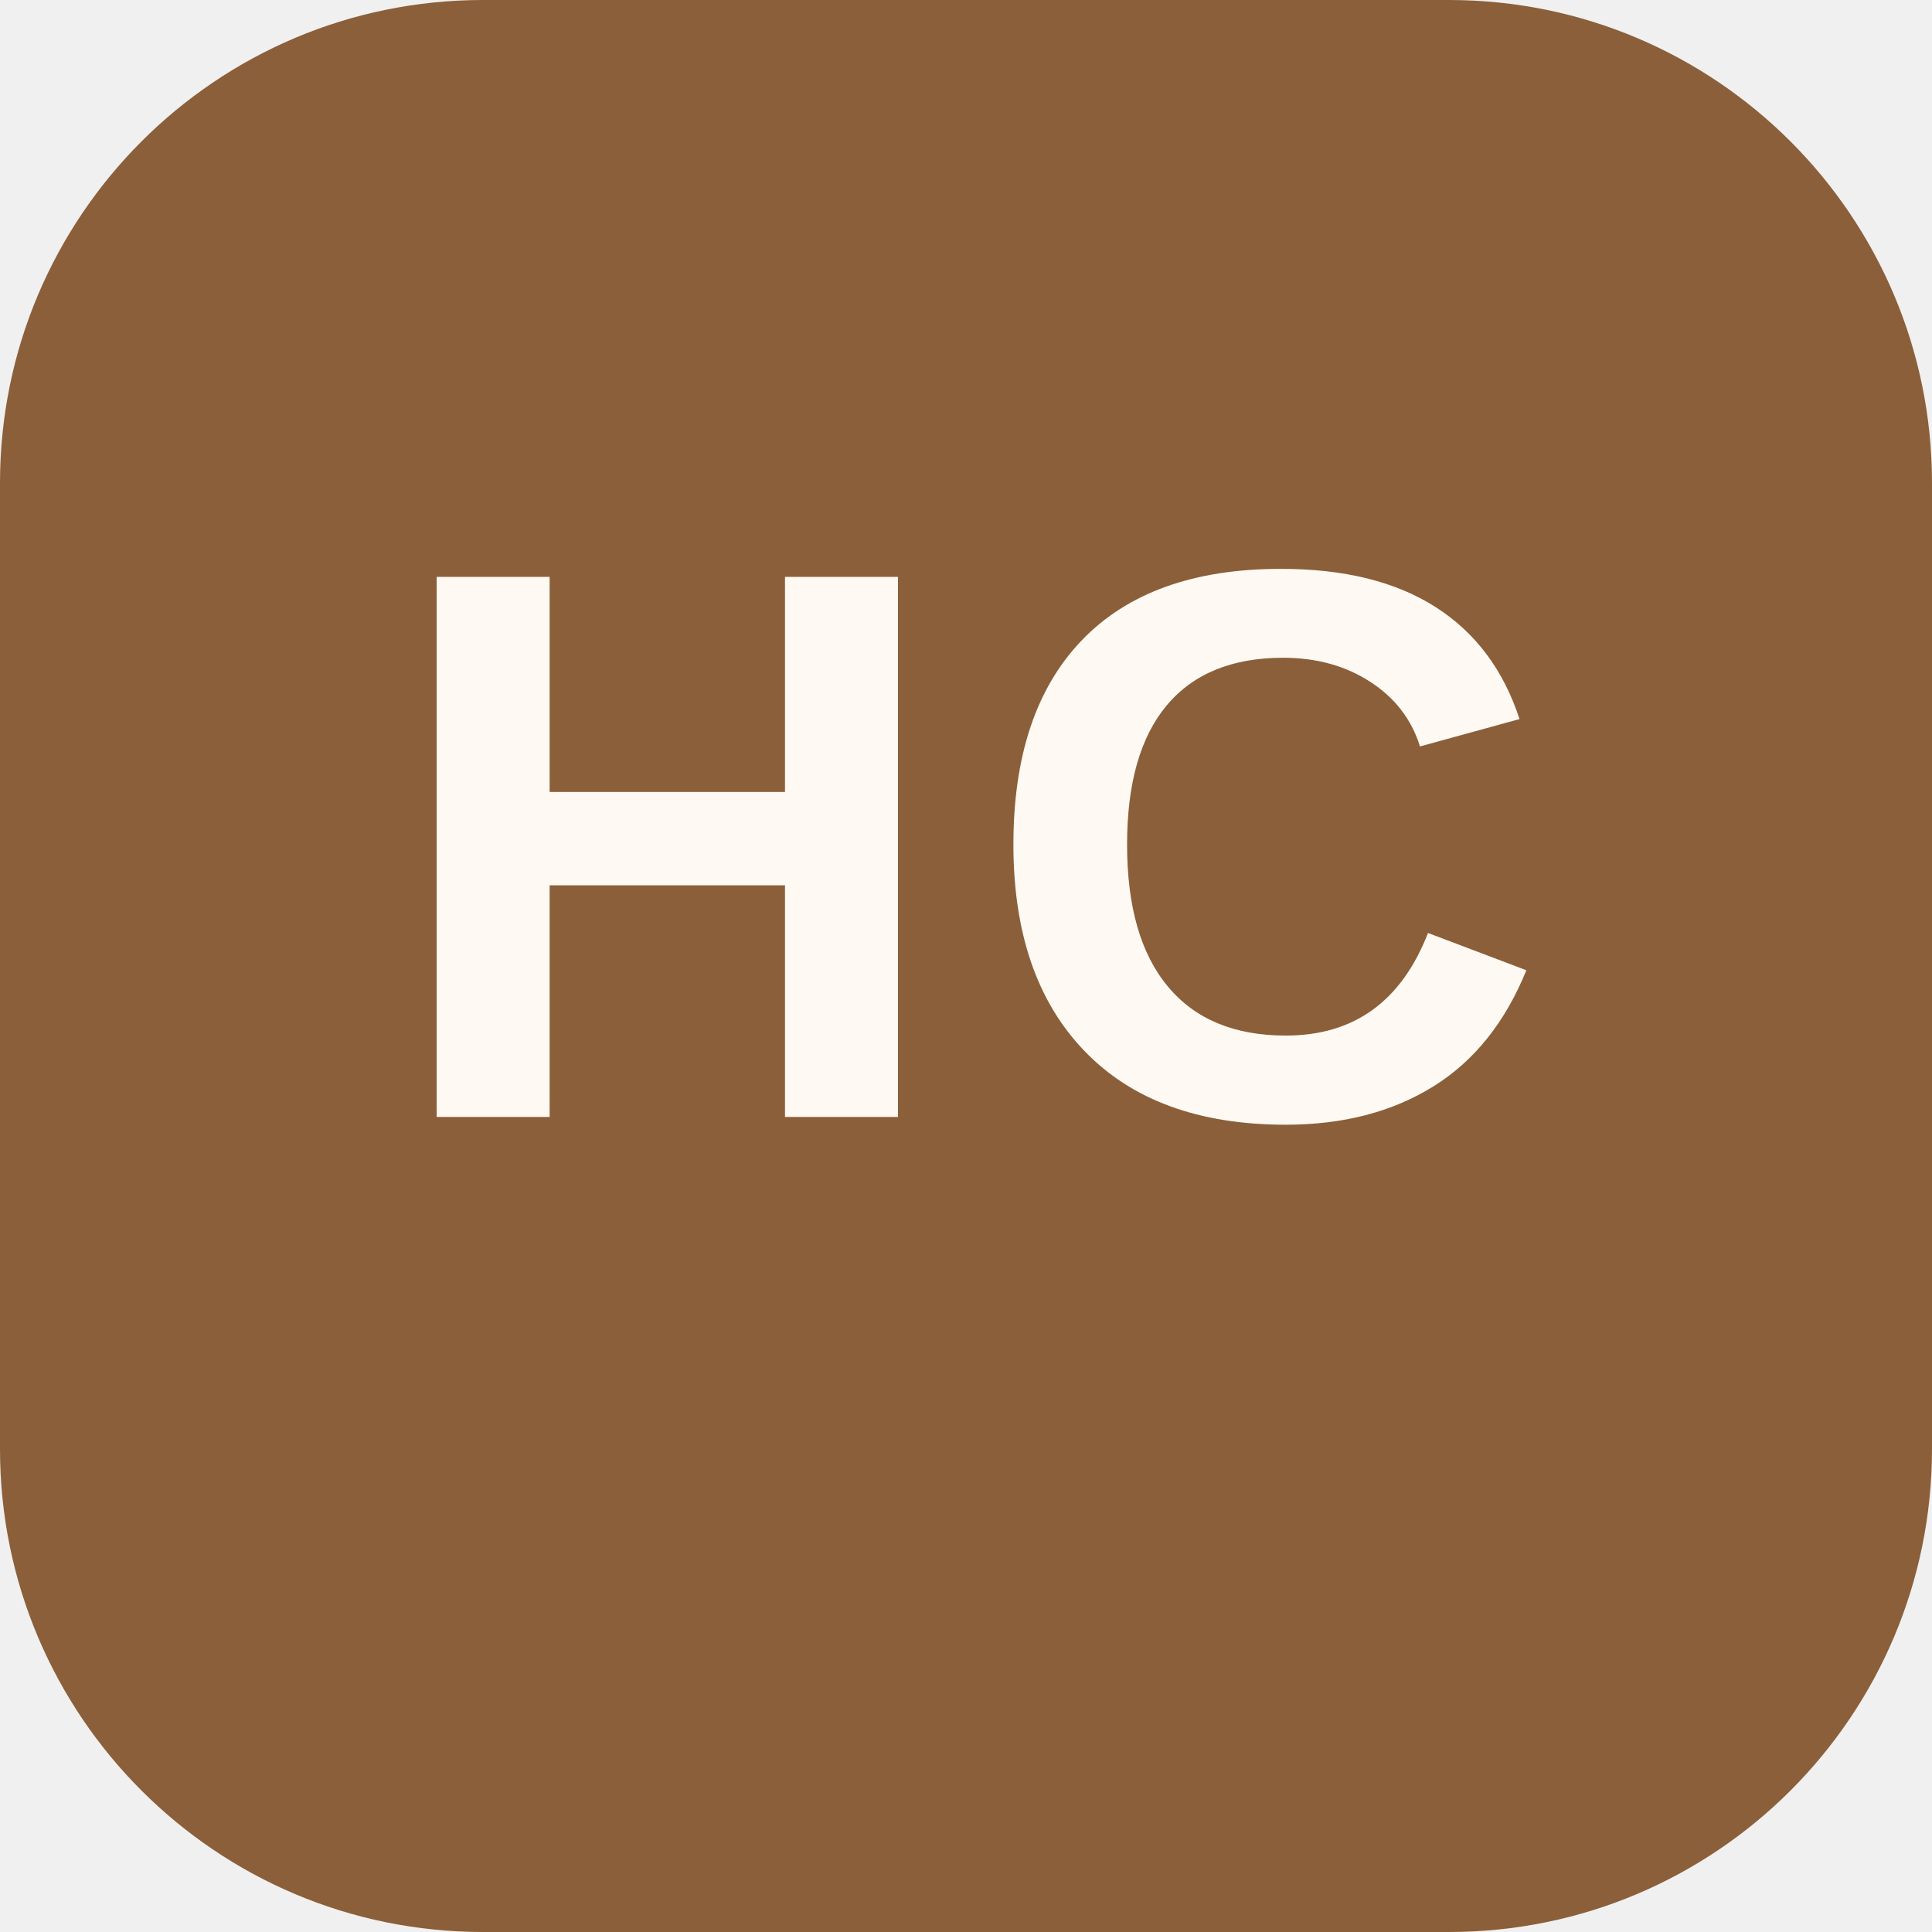
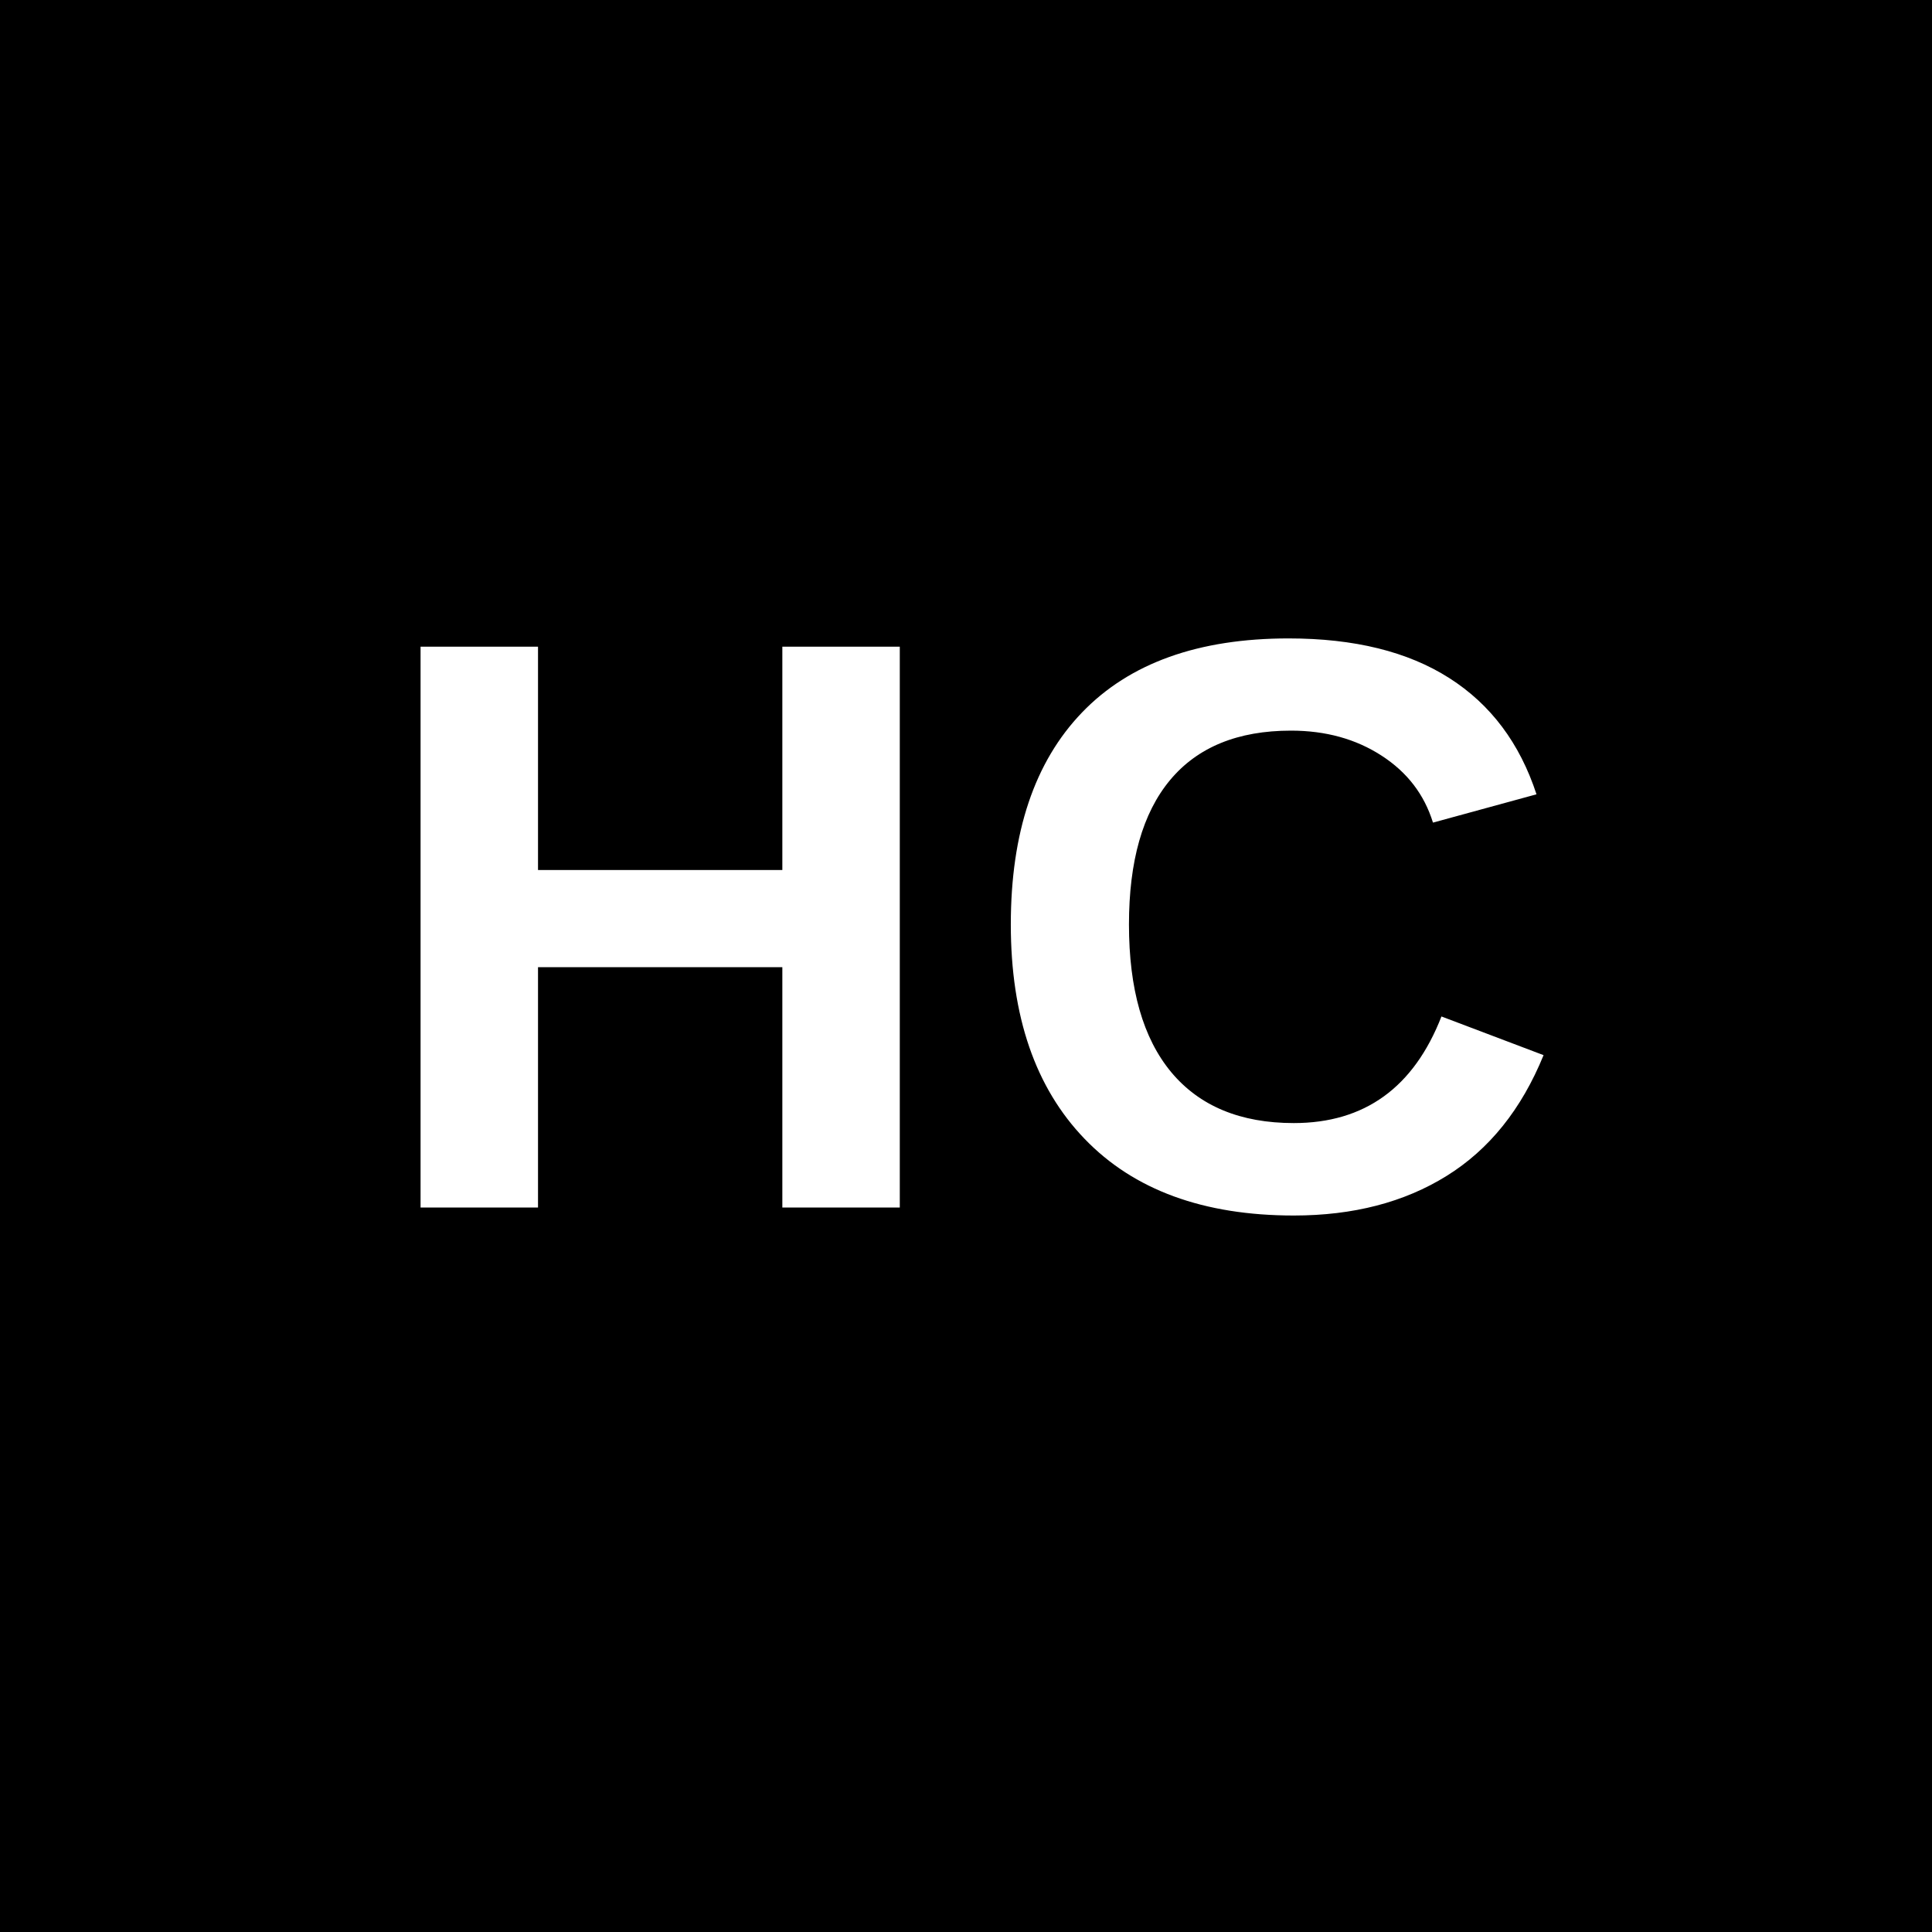
<svg xmlns="http://www.w3.org/2000/svg" viewBox="0 0 128 128" role="img" aria-label="HC">
-   <rect width="128" height="128" rx="32" fill="#8b5f39" />
-   <text x="64" y="74" text-anchor="middle" fill="#fff9f3" font-family="Segoe UI, Arial, Helvetica, sans-serif" font-size="52" font-weight="800" letter-spacing="2">HC</text>
+   <rect width="128" height="128" fill="#000000" />
+   <text x="64" y="80" text-anchor="middle" fill="#ffffff" font-family="Segoe UI, Arial, Helvetica, sans-serif" font-size="54" font-weight="800" letter-spacing="1.5">HC</text>
</svg>
